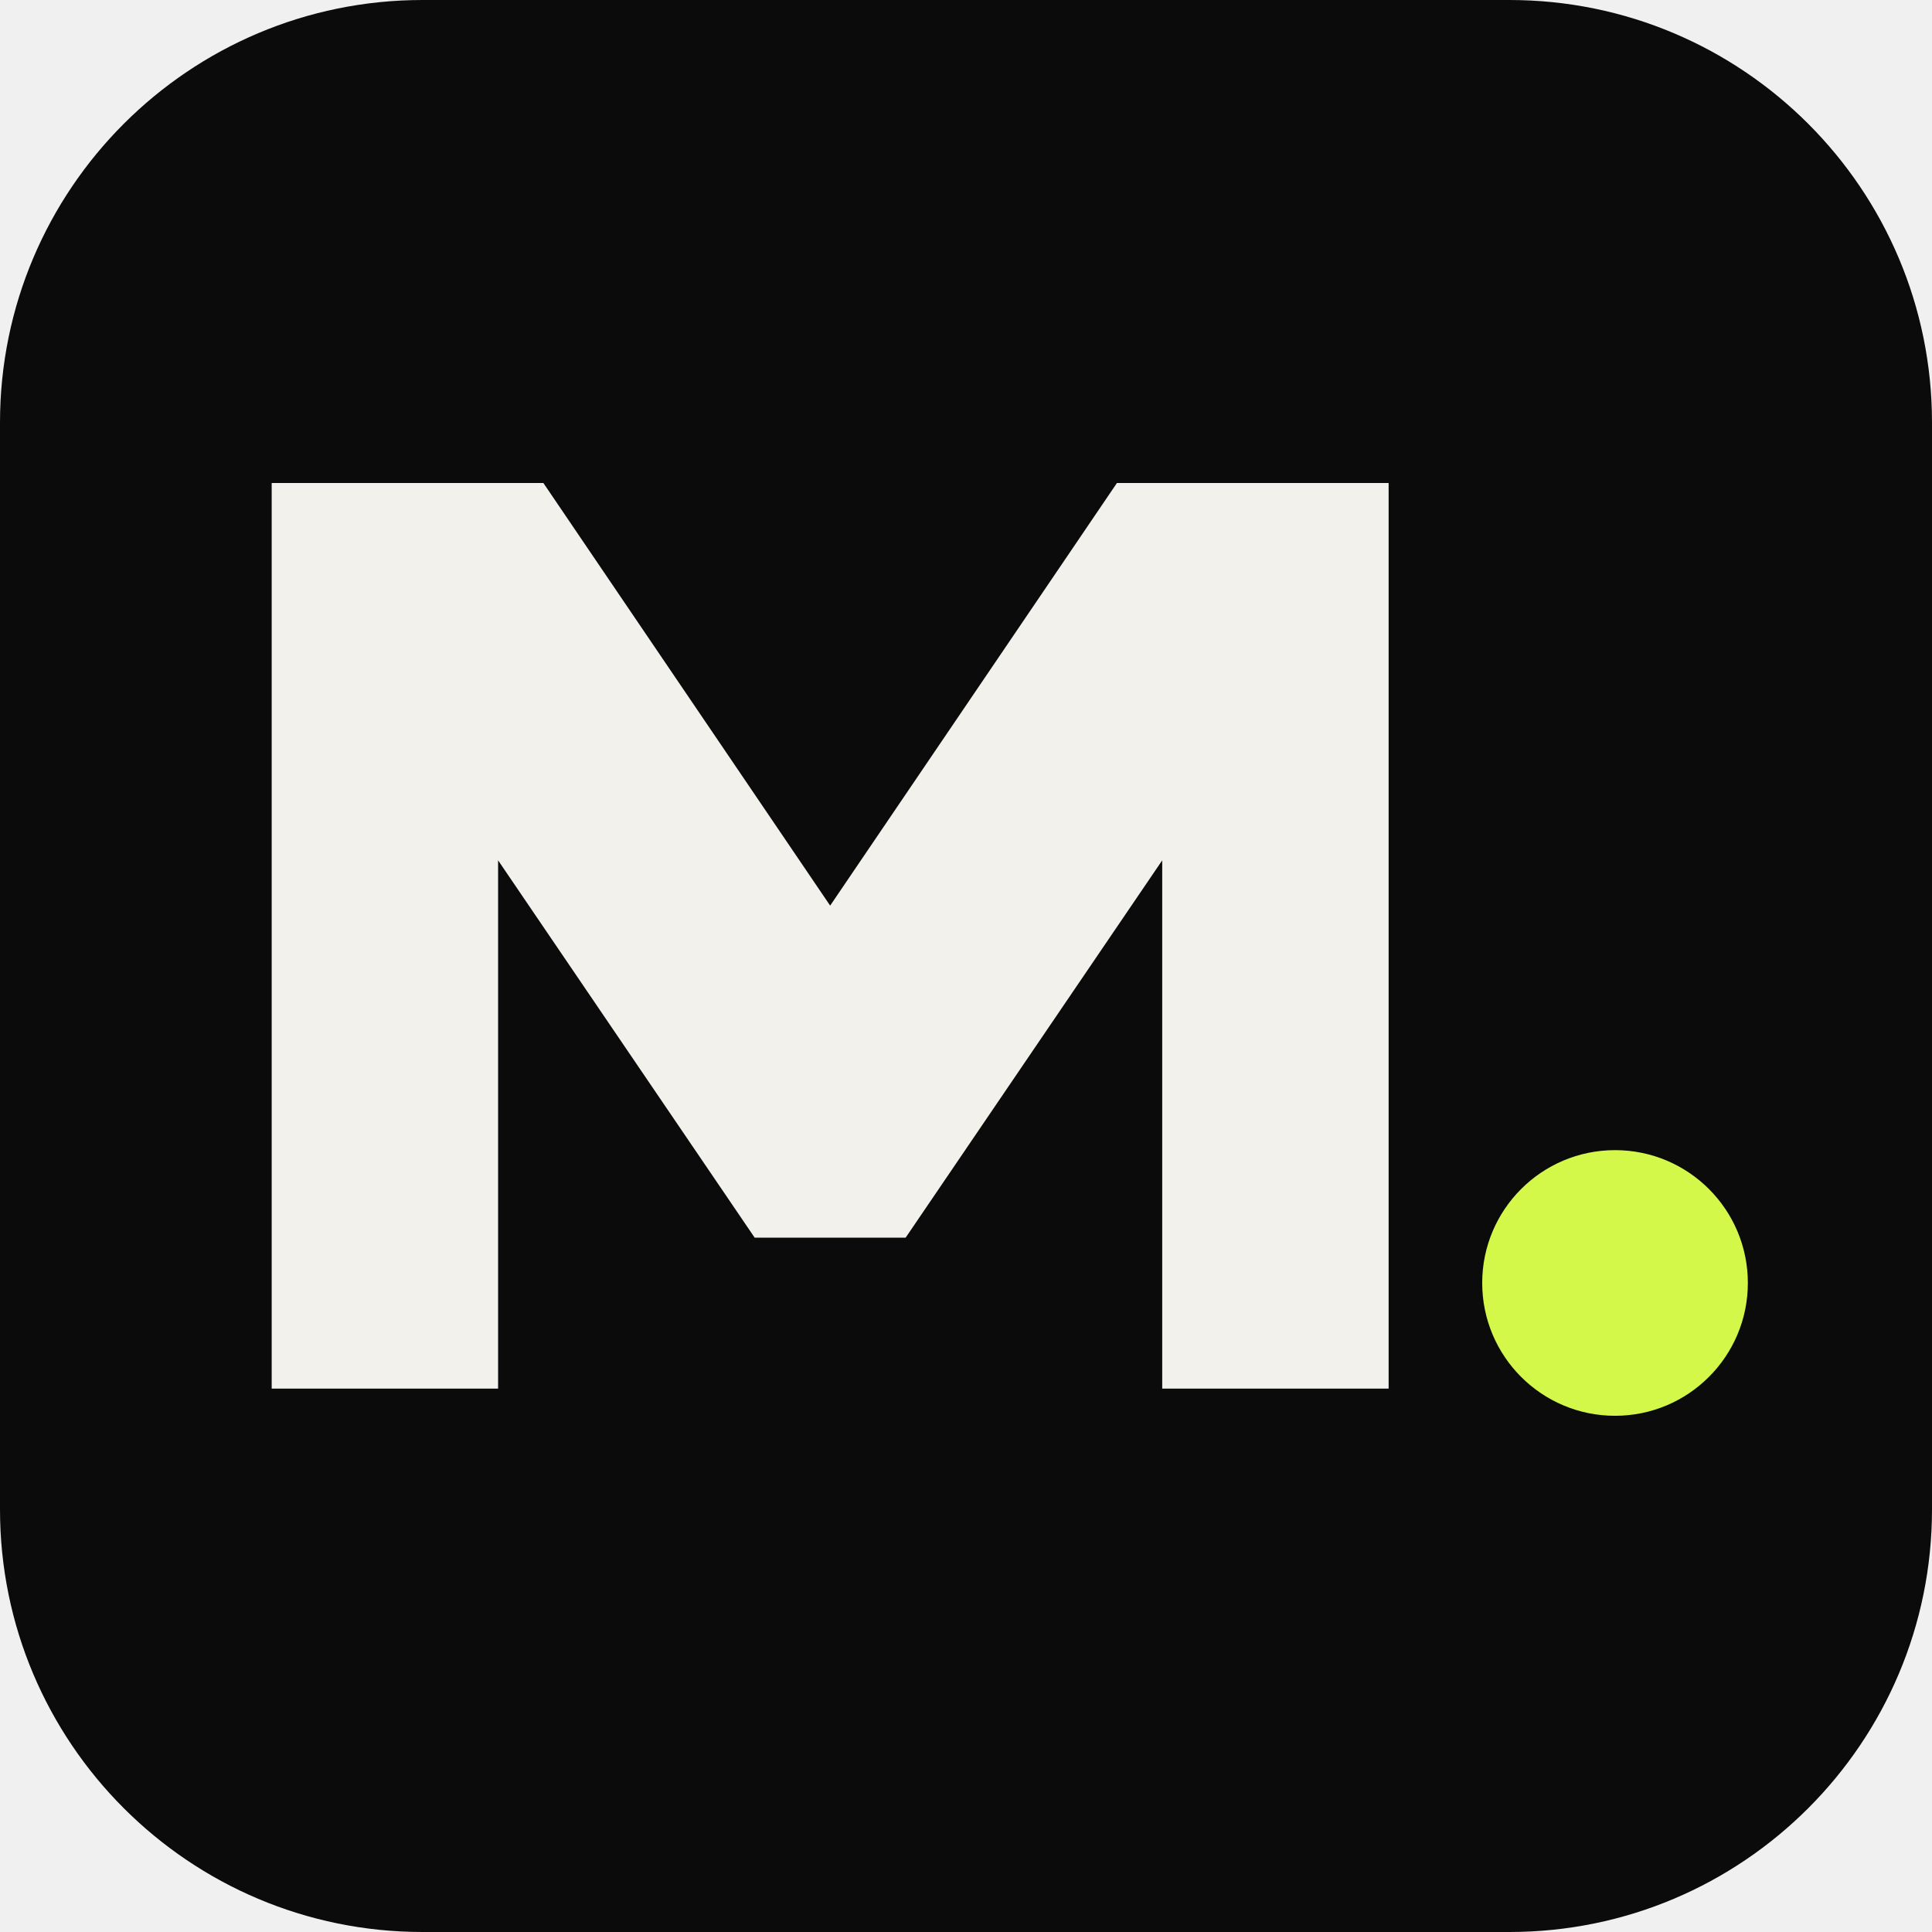
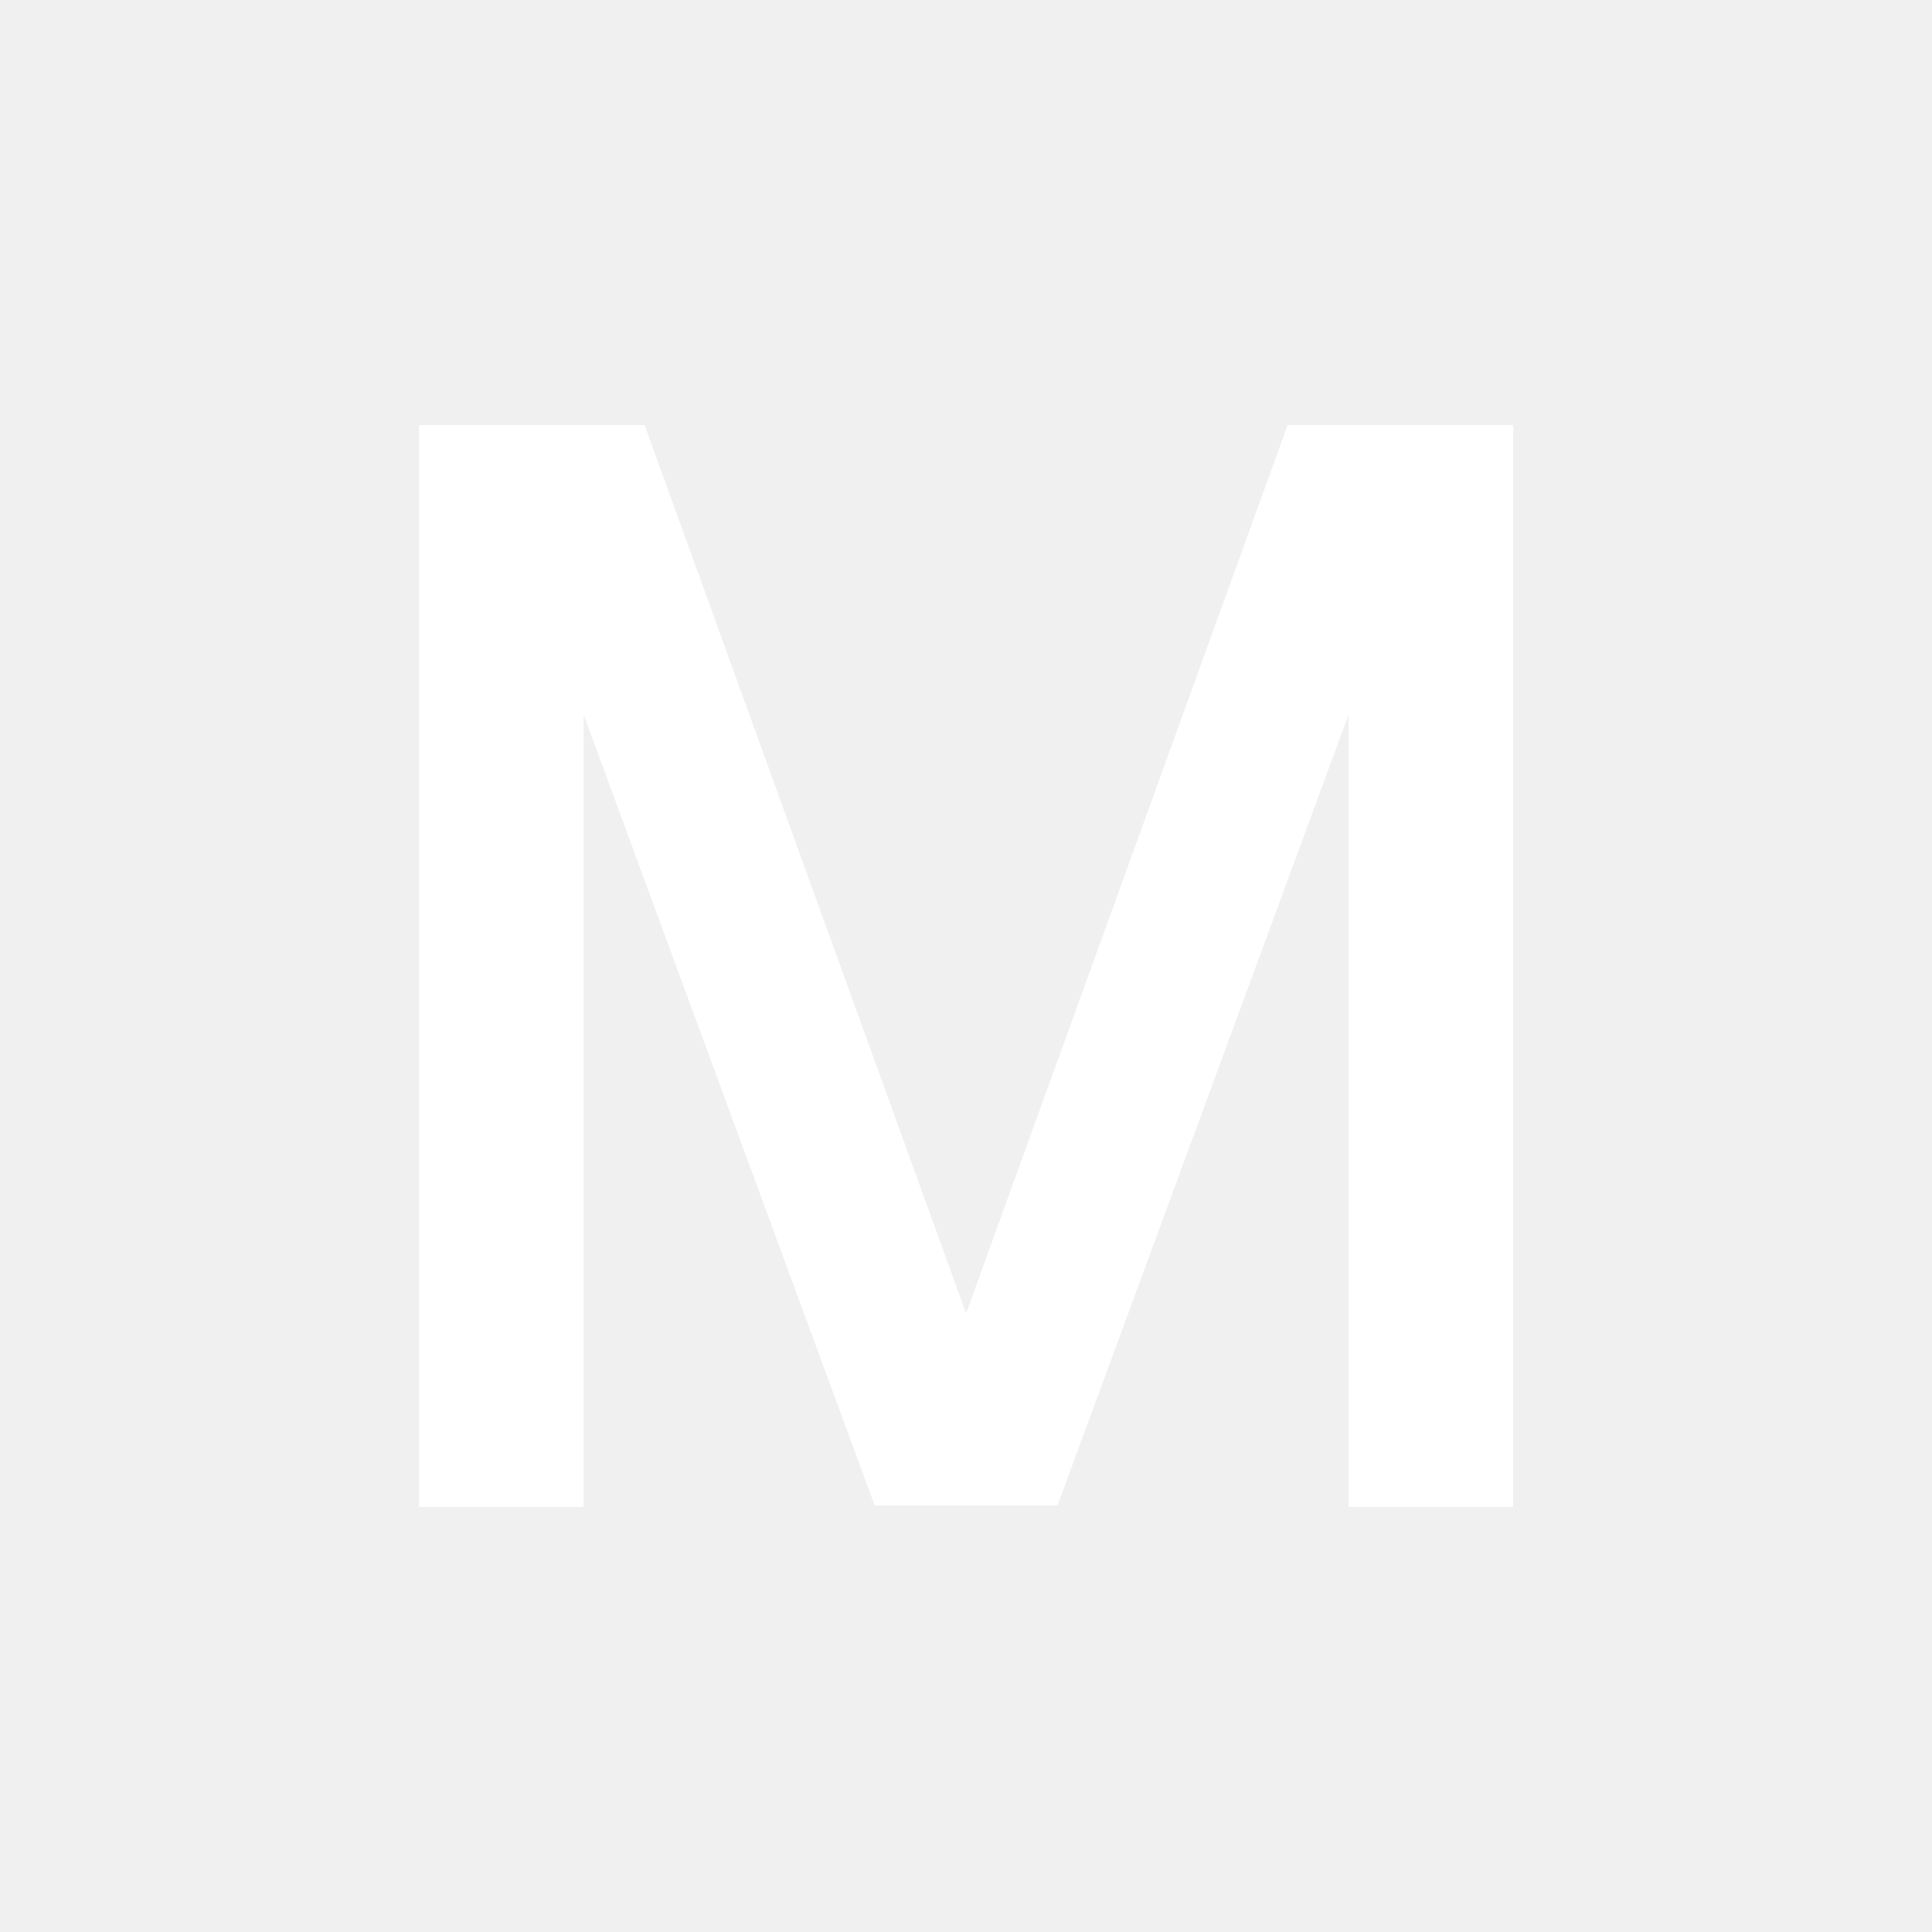
<svg xmlns="http://www.w3.org/2000/svg" viewBox="0 0 64 64">
-   <rect width="64" height="64" rx="14" fill="#0B0B0C" />
-   <path fill="#F2F1EC" d="M9 46V16h9l9.5 14L37 16h9v30h-7.5V28.5L30 41h-5l-8.5-12.5V46z" />
-   <circle cx="53.5" cy="42.5" r="4.4" fill="#D4F84A" />
+   <rect rx="13" fill="#000000" />
+   <g transform="translate(9.54 14.08) scale(0.050479)">
+     <path fill="#FFFFFF" d="M86 710V0H234L445 583L656 0H804V710H696V190L505 709H385L194 190V710Z" />
+   </g>
</svg>
